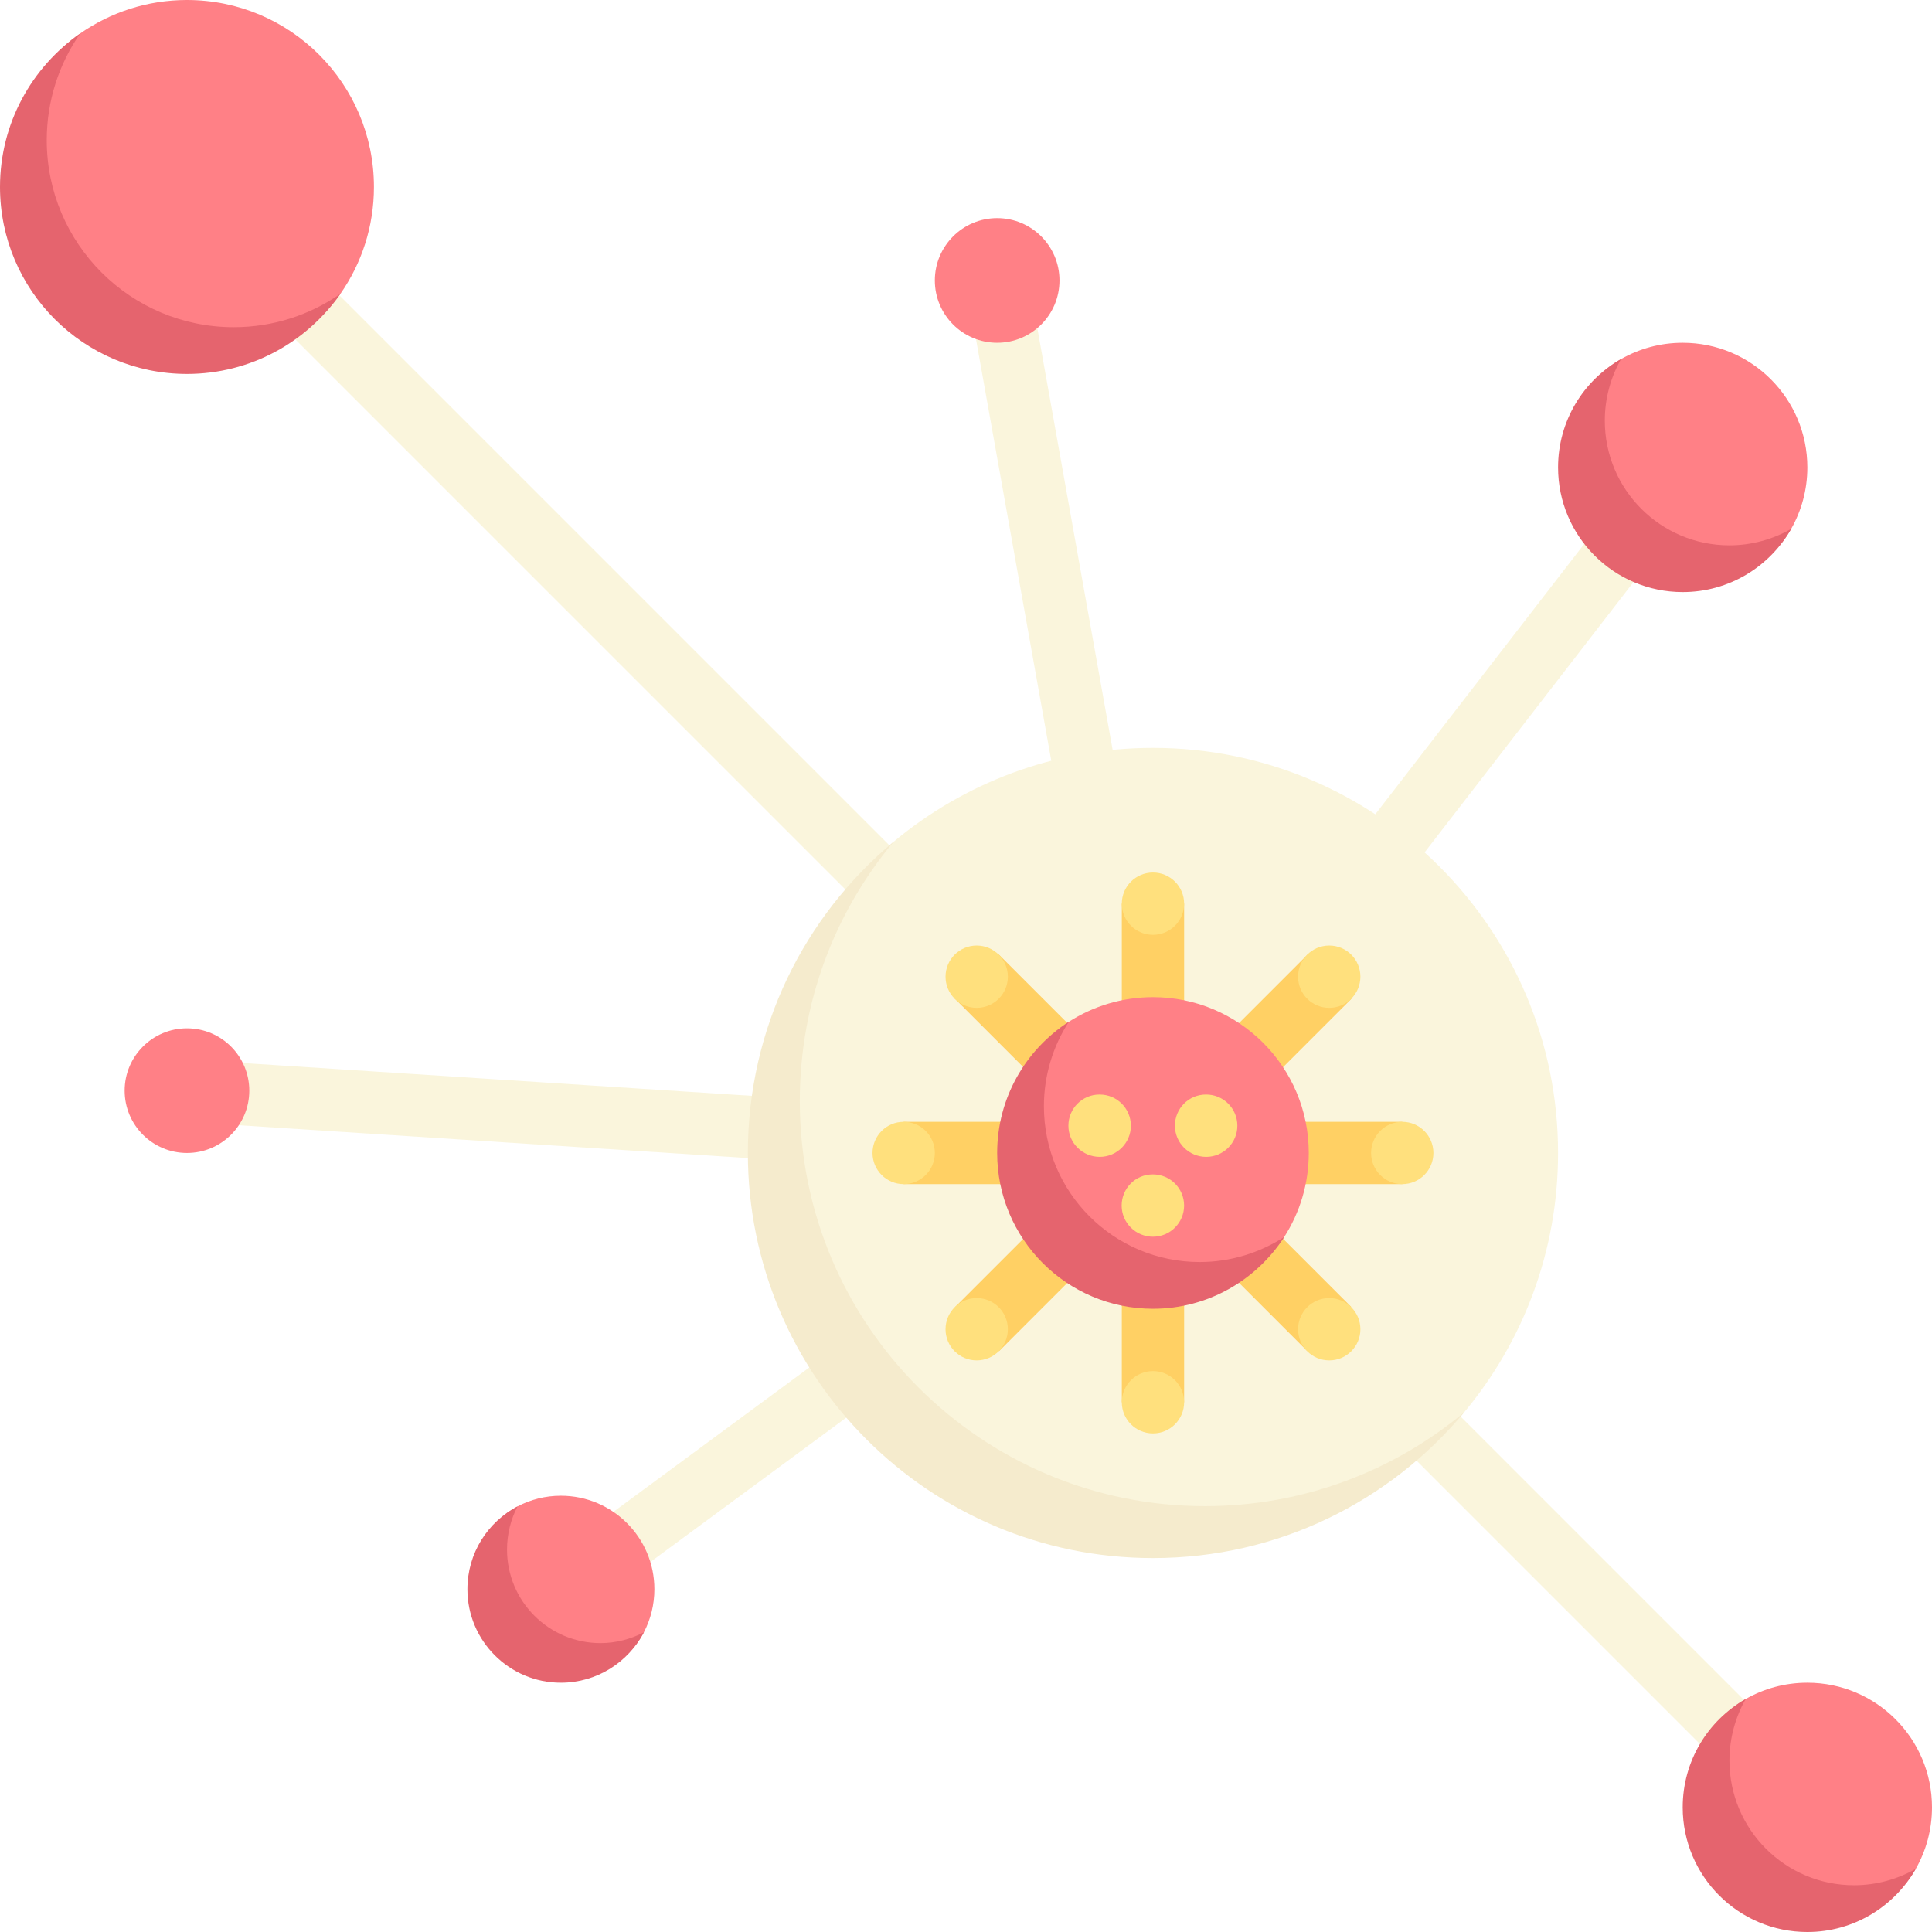
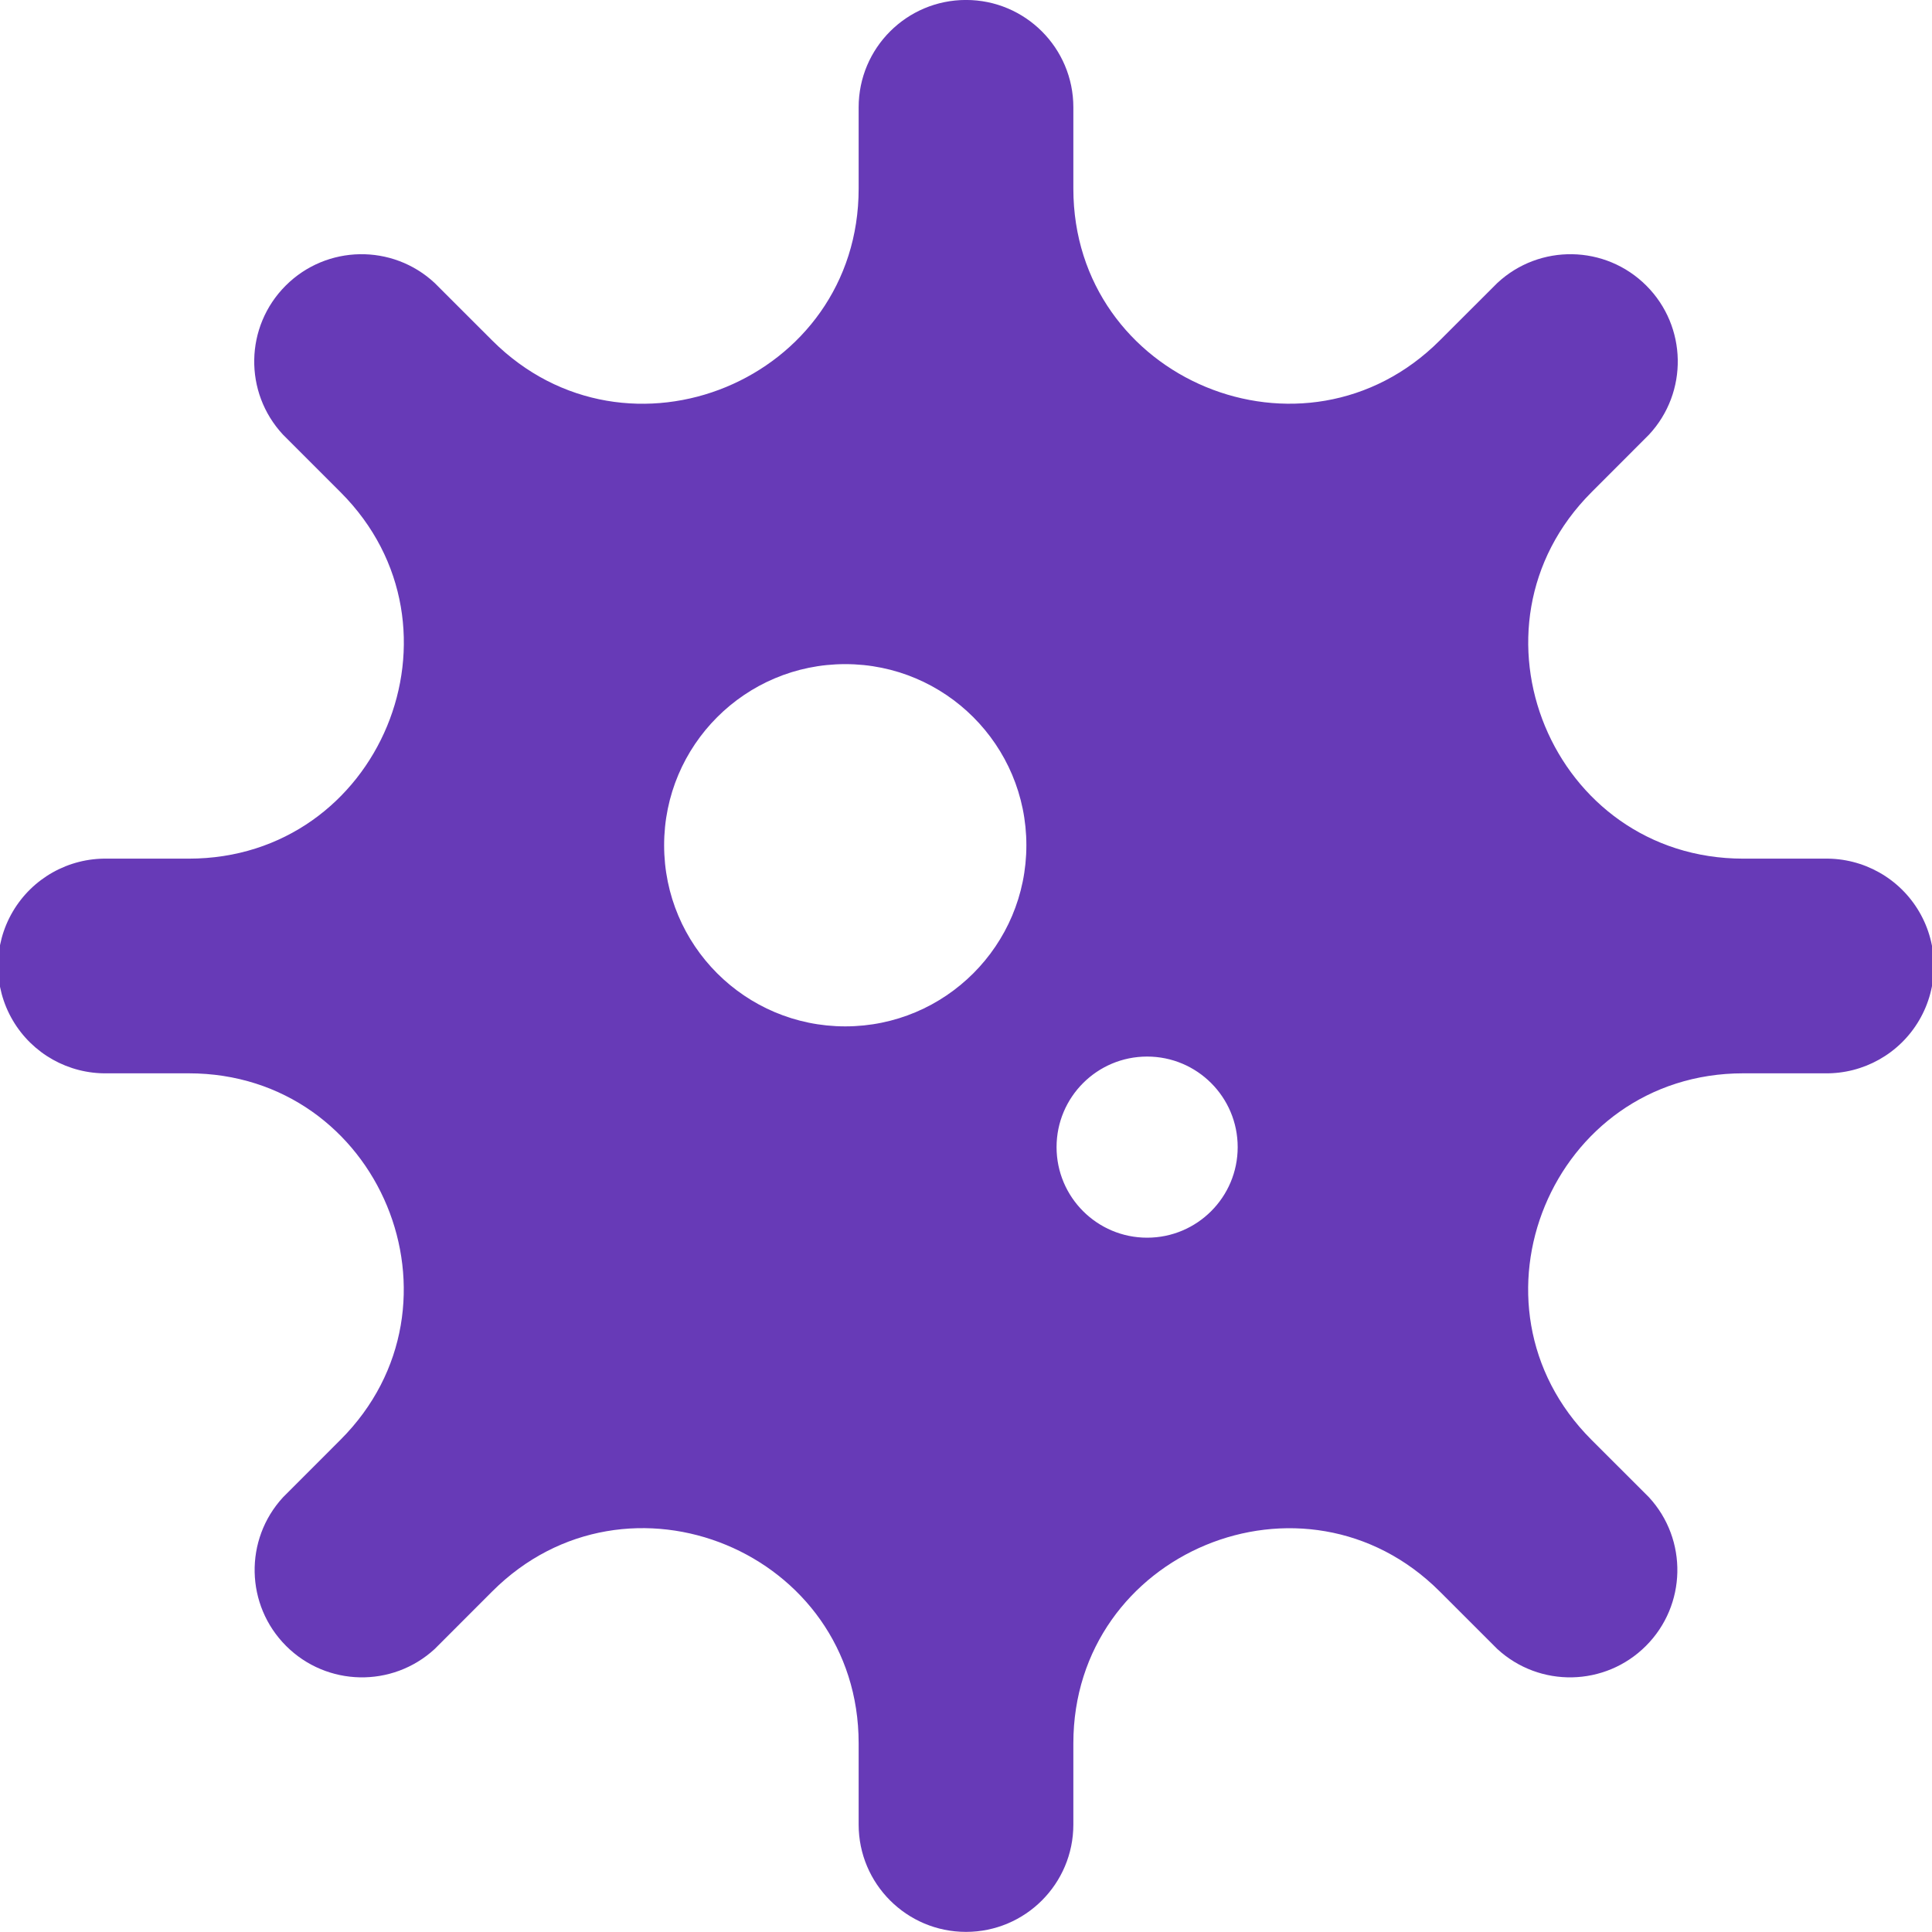
- <svg xmlns="http://www.w3.org/2000/svg" id="Capa_1" enable-background="new 0 0 512 512" height="512" viewBox="0 0 512 512" width="512">
-   <g>
-     <path d="m484.806 473.129-168.282-168.282 135.944-175.927c2.79-3.609 2.129-8.794-1.484-11.585-3.621-2.798-8.815-2.121-11.581 1.488l-129 166.941-38.016-212.893c-.798-4.492-5.081-7.48-9.581-6.677-4.492.802-7.476 5.093-6.677 9.581l36.669 205.346-237.411-237.411c-3.226-3.226-8.452-3.226-11.677 0-3.226 3.226-3.226 8.452 0 11.677l240.509 240.509-234.138-15.106c-4.71-.278-8.484 3.161-8.774 7.71-.29 4.552 3.161 8.48 7.71 8.774l233.406 15.058-138.673 102.18c-3.677 2.706-4.46 7.875-1.75 11.548 1.613 2.198 4.121 3.359 6.653 3.359 1.702 0 3.419-.524 4.887-1.609l151.19-111.403 168.399 168.399c1.613 1.613 3.726 2.419 5.839 2.419s4.226-.806 5.839-2.419c3.225-3.225 3.225-8.451-.001-11.677z" fill="#faf5dc" />
-     <path d="m99.097 49.548c0 10.516-3.276 20.267-8.864 28.288-8.952 12.851-23.836 17.664-40.685 17.664-27.364 0-46.798-18.587-46.798-45.952 0-16.844 5.655-31.724 18.499-40.677 8.023-5.592 17.778-8.871 28.299-8.871 27.365 0 49.549 22.184 49.549 49.548z" fill="#ff8086" />
-     <path d="m61.935 86.71c-27.365 0-49.548-22.183-49.548-49.548 0-10.517 3.274-20.269 8.862-28.29-12.849 8.951-21.249 23.829-21.249 40.676 0 27.365 22.183 49.548 49.548 49.548 16.848 0 31.733-8.411 40.685-21.26-8.021 5.589-17.78 8.874-28.298 8.874z" fill="#e5646e" />
-     <path d="m478.968 123.871c0 5.926-1.561 11.488-4.293 16.297-5.68 9.994-16.422 14.332-28.739 14.332-18.243 0-29.685-12.386-29.685-30.629 0-12.301 3.377-23.031 13.349-28.716 4.818-2.747 10.394-4.316 16.337-4.316 18.242 0 33.031 14.789 33.031 33.032z" fill="#ff8086" />
-     <path d="m458.323 144.516c-18.243 0-33.032-14.789-33.032-33.032 0-5.928 1.574-11.519 4.309-16.329-9.991 5.68-16.696 16.401-16.696 28.716 0 18.243 14.789 33.032 33.032 33.032 12.315 0 23.059-6.744 28.739-16.736-4.81 2.735-10.424 4.349-16.352 4.349z" fill="#e5646e" />
-     <path d="m173.419 421.161c0 4.117-1.004 8-2.782 11.417-4.129 7.937-12.428 11.755-21.992 11.755-13.682 0-22.312-9.49-22.312-23.172 0-9.536 2.926-17.815 10.824-21.956 3.434-1.8 7.342-2.819 11.488-2.819 13.683.001 24.774 11.093 24.774 24.775z" fill="#ff8086" />
-     <path d="m159.14 435.441c-13.682 0-24.774-11.092-24.774-24.774 0-4.129 1.005-8.037 2.792-11.461-7.92 4.134-13.287 12.403-13.287 21.956 0 13.682 11.092 24.774 24.774 24.774 9.553 0 17.859-5.436 21.992-13.357-3.423 1.786-7.368 2.862-11.497 2.862z" fill="#e5646e" />
-     <circle cx="264.258" cy="74.323" fill="#ff8086" r="16.516" />
-     <circle cx="49.548" cy="289.032" fill="#ff8086" r="16.516" />
-     <g>
-       <path d="m412.903 305.548c0-59.29-48.064-107.355-107.355-107.355-26.149 0-50.114 9.349-68.736 24.886-23.602 19.693-35.434 49.327-35.434 82.468 0 59.29 44.879 103.192 104.17 103.192 33.151 0 62.793-10.863 82.485-34.476 15.528-18.618 24.87-42.575 24.87-68.715z" fill="#faf5dc" />
-       <path d="m239.484 297.29h132.129v16.516h-132.129z" fill="#ffd064" transform="matrix(-.707 .707 -.707 -.707 737.659 305.548)" />
-       <circle cx="352.263" cy="258.834" fill="#ffe07d" r="8.258" />
-       <circle cx="258.834" cy="352.263" fill="#ffe07d" r="8.258" />
-       <path d="m239.484 297.29h132.129v16.516h-132.129z" fill="#ffd064" transform="matrix(.707 .707 -.707 .707 305.548 -126.562)" />
-       <circle cx="258.834" cy="258.834" fill="#ffe07d" r="8.258" />
-       <circle cx="352.263" cy="352.263" fill="#ffe07d" r="8.258" />
-       <path d="m239.484 297.29h132.129v16.516h-132.129z" fill="#ffd064" transform="matrix(0 1 -1 0 611.097 0)" />
-       <circle cx="305.548" cy="239.484" fill="#ffe07d" r="8.258" />
-       <circle cx="305.548" cy="371.613" fill="#ffe07d" r="8.258" />
-       <path d="m239.484 297.29h132.129v16.516h-132.129z" fill="#ffd064" />
-       <path d="m346.839 305.548c0-22.804-18.486-41.29-41.29-41.29-8.225 0-15.888 2.405-22.325 6.55-11.41 7.347-15.754 20.161-15.754 34.741 0 22.804 15.275 38.667 38.079 38.667 14.598 0 27.427-4.953 34.769-16.387 4.127-6.428 6.521-14.075 6.521-22.281z" fill="#ff8086" />
-       <path d="m317.935 334.452c-22.804 0-41.29-18.486-41.29-41.29 0-8.226 2.432-15.916 6.579-22.354-11.408 7.348-18.966 20.163-18.966 34.741 0 22.804 18.486 41.29 41.29 41.29 14.578 0 27.421-7.602 34.769-19.01-6.437 4.146-14.155 6.623-22.382 6.623z" fill="#e5646e" />
-       <g fill="#ffe07d">
-         <path d="m319.653 306.581c-4.565 0-8.29-3.698-8.29-8.258s3.653-8.258 8.218-8.258h.073c4.565 0 8.258 3.698 8.258 8.258s-3.694 8.258-8.259 8.258z" />
-         <path d="m305.54 327.742c-4.565 0-8.29-3.698-8.29-8.258s3.661-8.258 8.226-8.258h.065c4.565 0 8.258 3.698 8.258 8.258-.001 4.56-3.694 8.258-8.259 8.258z" />
-         <path d="m291.435 306.581c-4.565 0-8.298-3.698-8.298-8.258s3.661-8.258 8.226-8.258h.073c4.565 0 8.258 3.698 8.258 8.258s-3.694 8.258-8.259 8.258z" />
-         <circle cx="239.484" cy="305.548" r="8.258" />
-         <circle cx="371.613" cy="305.548" r="8.258" />
-       </g>
-       <path d="m319.312 399.14c-59.291 0-107.355-48.065-107.355-107.355 0-26.141 9.327-50.086 24.856-68.705-23.612 19.693-38.619 49.319-38.619 82.468 0 59.29 48.065 107.355 107.355 107.355 33.15 0 62.792-15.027 82.485-38.639-18.619 15.529-42.581 24.876-68.722 24.876z" fill="#f5ebcd" />
-     </g>
-     <g>
-       <path d="m512 478.968c0 5.926-1.561 11.488-4.293 16.297-5.68 9.994-16.422 14.332-28.739 14.332-18.243 0-29.685-12.386-29.685-30.629 0-12.301 3.377-23.031 13.349-28.716 4.818-2.747 10.394-4.316 16.337-4.316 18.242-.001 33.031 14.789 33.031 33.032z" fill="#ff8086" />
-       <path d="m491.355 499.613c-18.243 0-33.032-14.789-33.032-33.032 0-5.928 1.574-11.519 4.309-16.329-9.991 5.68-16.696 16.401-16.696 28.716 0 18.243 14.789 33.032 33.032 33.032 12.315 0 23.059-6.744 28.739-16.736-4.81 2.735-10.424 4.349-16.352 4.349z" fill="#e5646e" />
-     </g>
-   </g>
+ <svg xmlns="http://www.w3.org/2000/svg" aria-hidden="true" focusable="false" data-prefix="fas" data-icon="virus" class="svg-inline--fa fa-virus fa-w-16" role="img" viewBox="0 0 512 512">
+   <path fill="#673AB7" d="M483.55,227.55H462c-50.68,0-76.07-61.27-40.23-97.11L437,115.19A28.44,28.44,0,0,0,396.8,75L381.56,90.22c-35.84,35.83-97.11,10.45-97.11-40.23V28.44a28.45,28.45,0,0,0-56.9,0V50c0,50.68-61.27,76.06-97.11,40.23L115.2,75A28.44,28.44,0,0,0,75,115.19l15.25,15.25c35.84,35.84,10.45,97.11-40.23,97.11H28.45a28.45,28.45,0,1,0,0,56.89H50c50.68,0,76.07,61.28,40.23,97.12L75,396.8A28.45,28.45,0,0,0,115.2,437l15.24-15.25c35.84-35.84,97.11-10.45,97.11,40.23v21.54a28.45,28.45,0,0,0,56.9,0V462c0-50.68,61.27-76.07,97.11-40.23L396.8,437A28.45,28.45,0,0,0,437,396.8l-15.25-15.24c-35.84-35.84-10.45-97.12,40.23-97.12h21.54a28.45,28.45,0,1,0,0-56.89ZM224,272a48,48,0,1,1,48-48A48,48,0,0,1,224,272Zm80,56a24,24,0,1,1,24-24A24,24,0,0,1,304,328Z" />
</svg>
